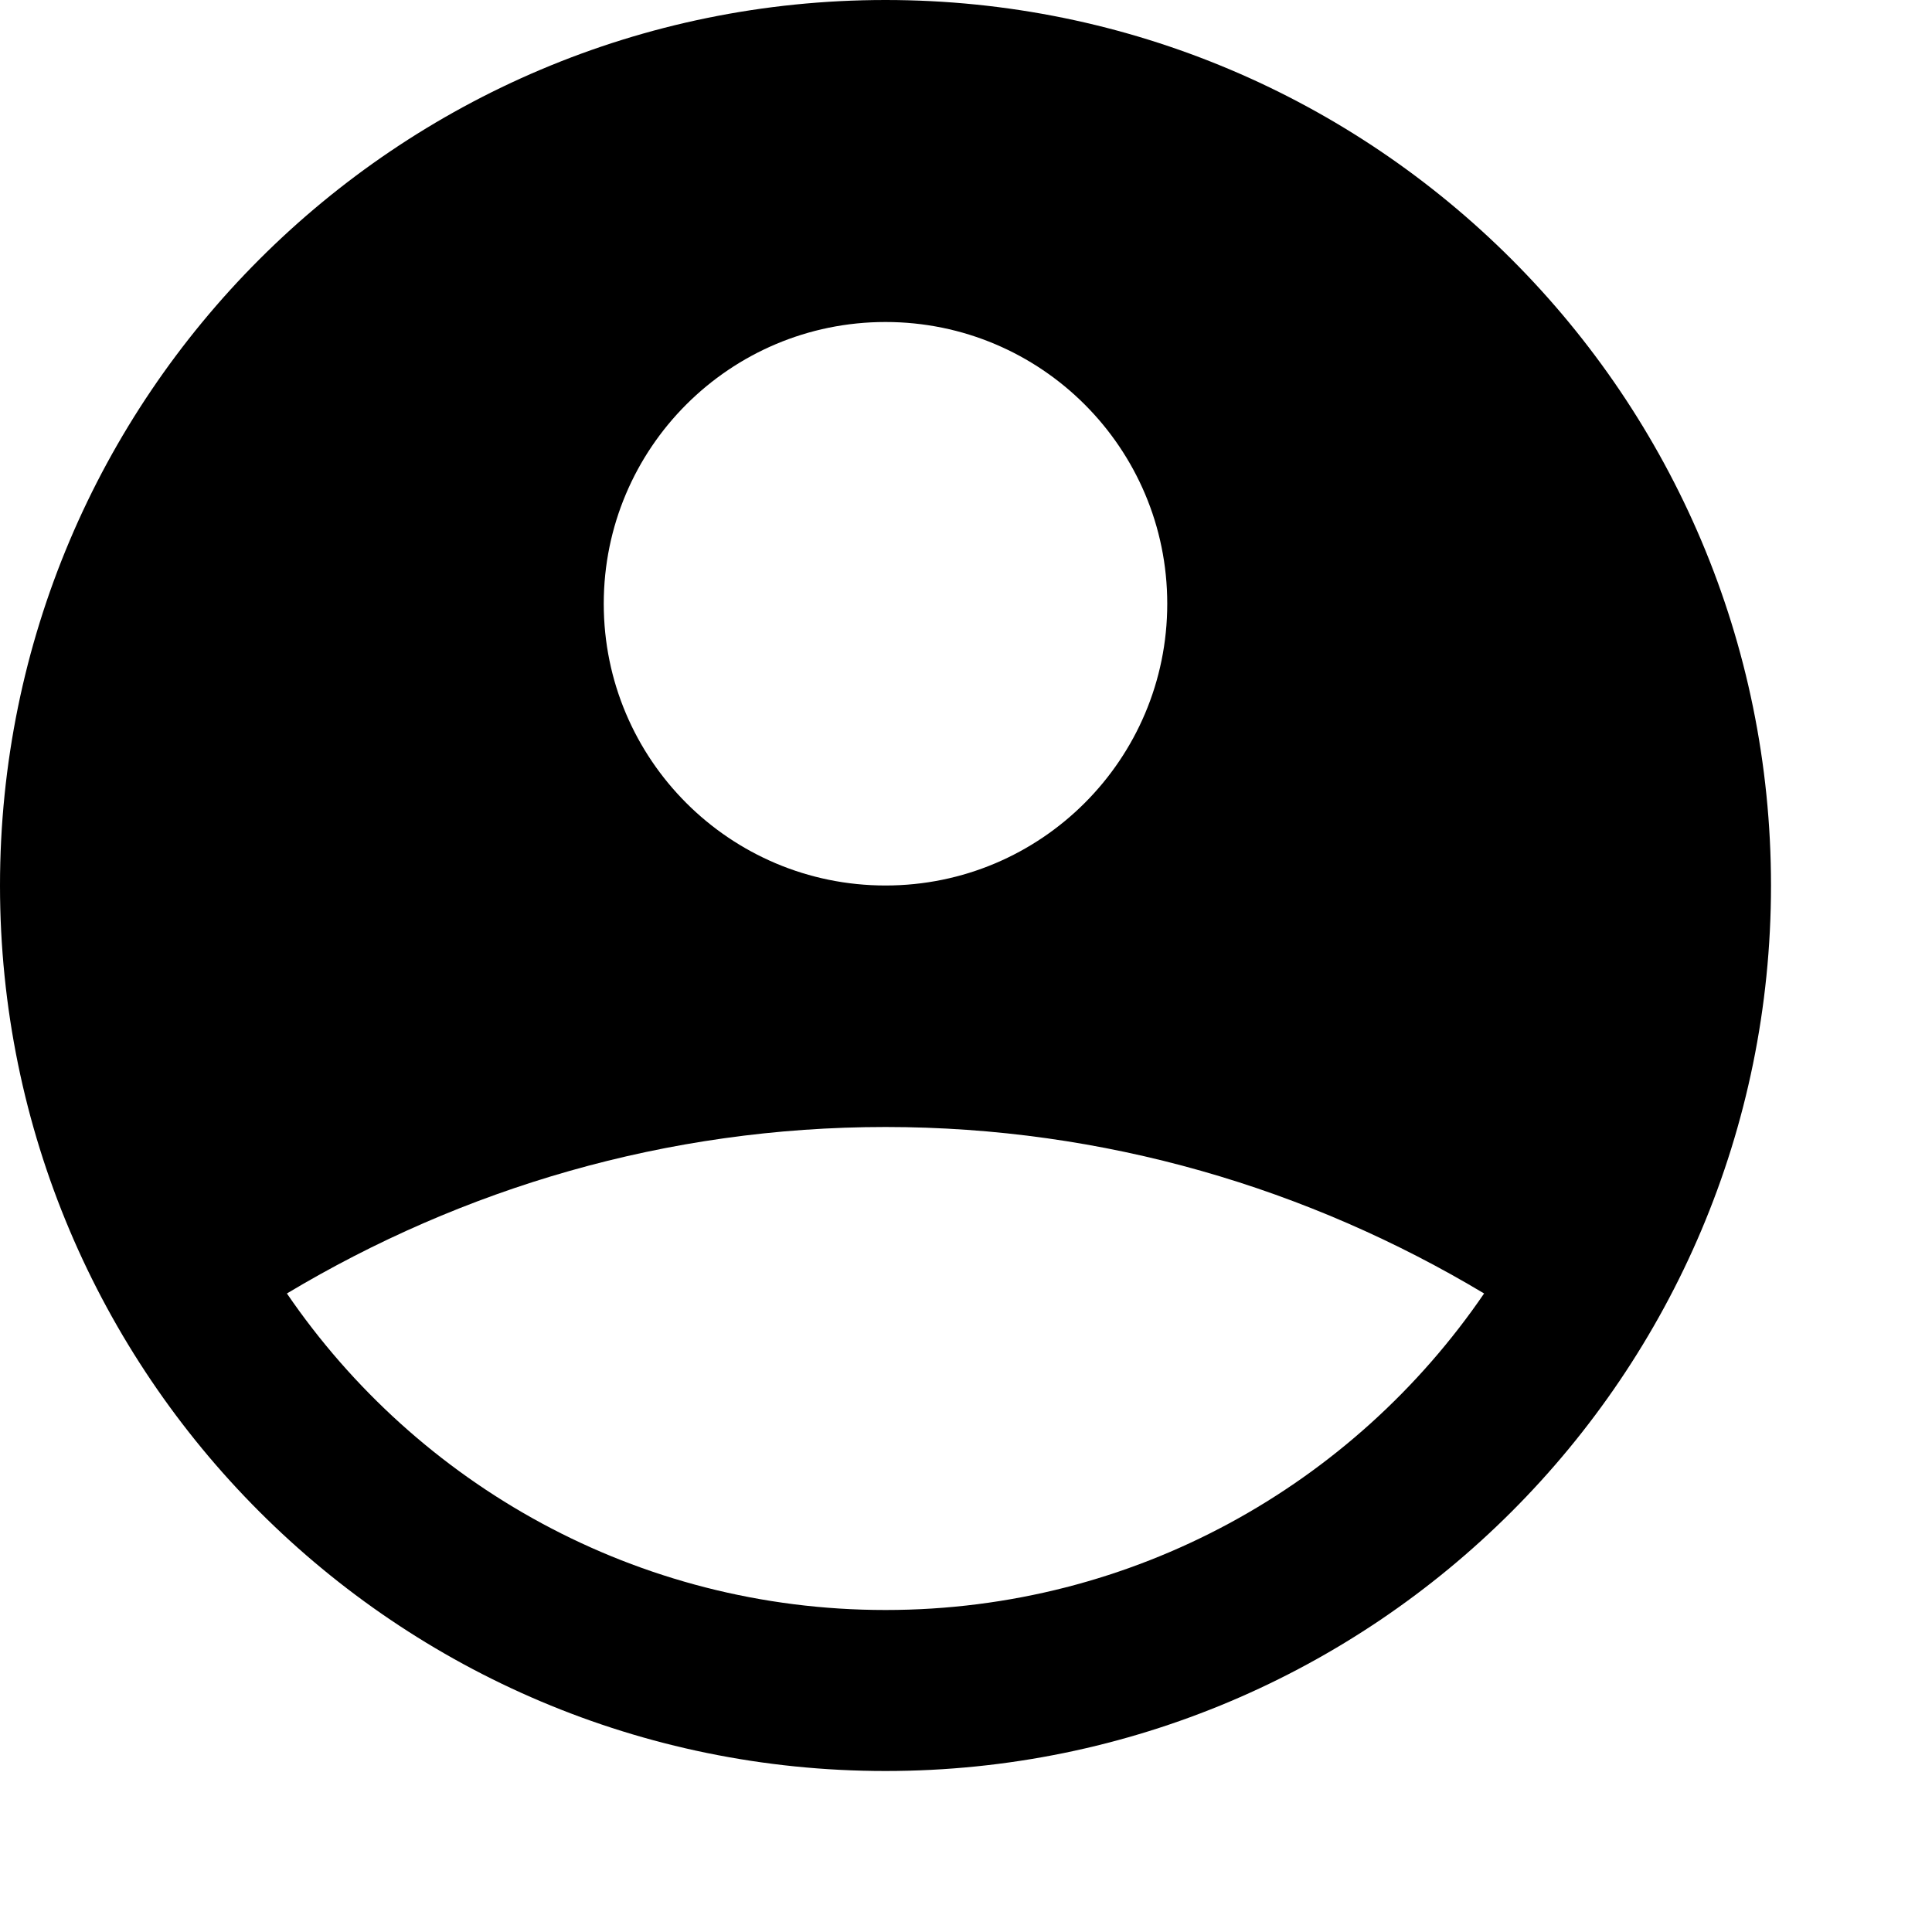
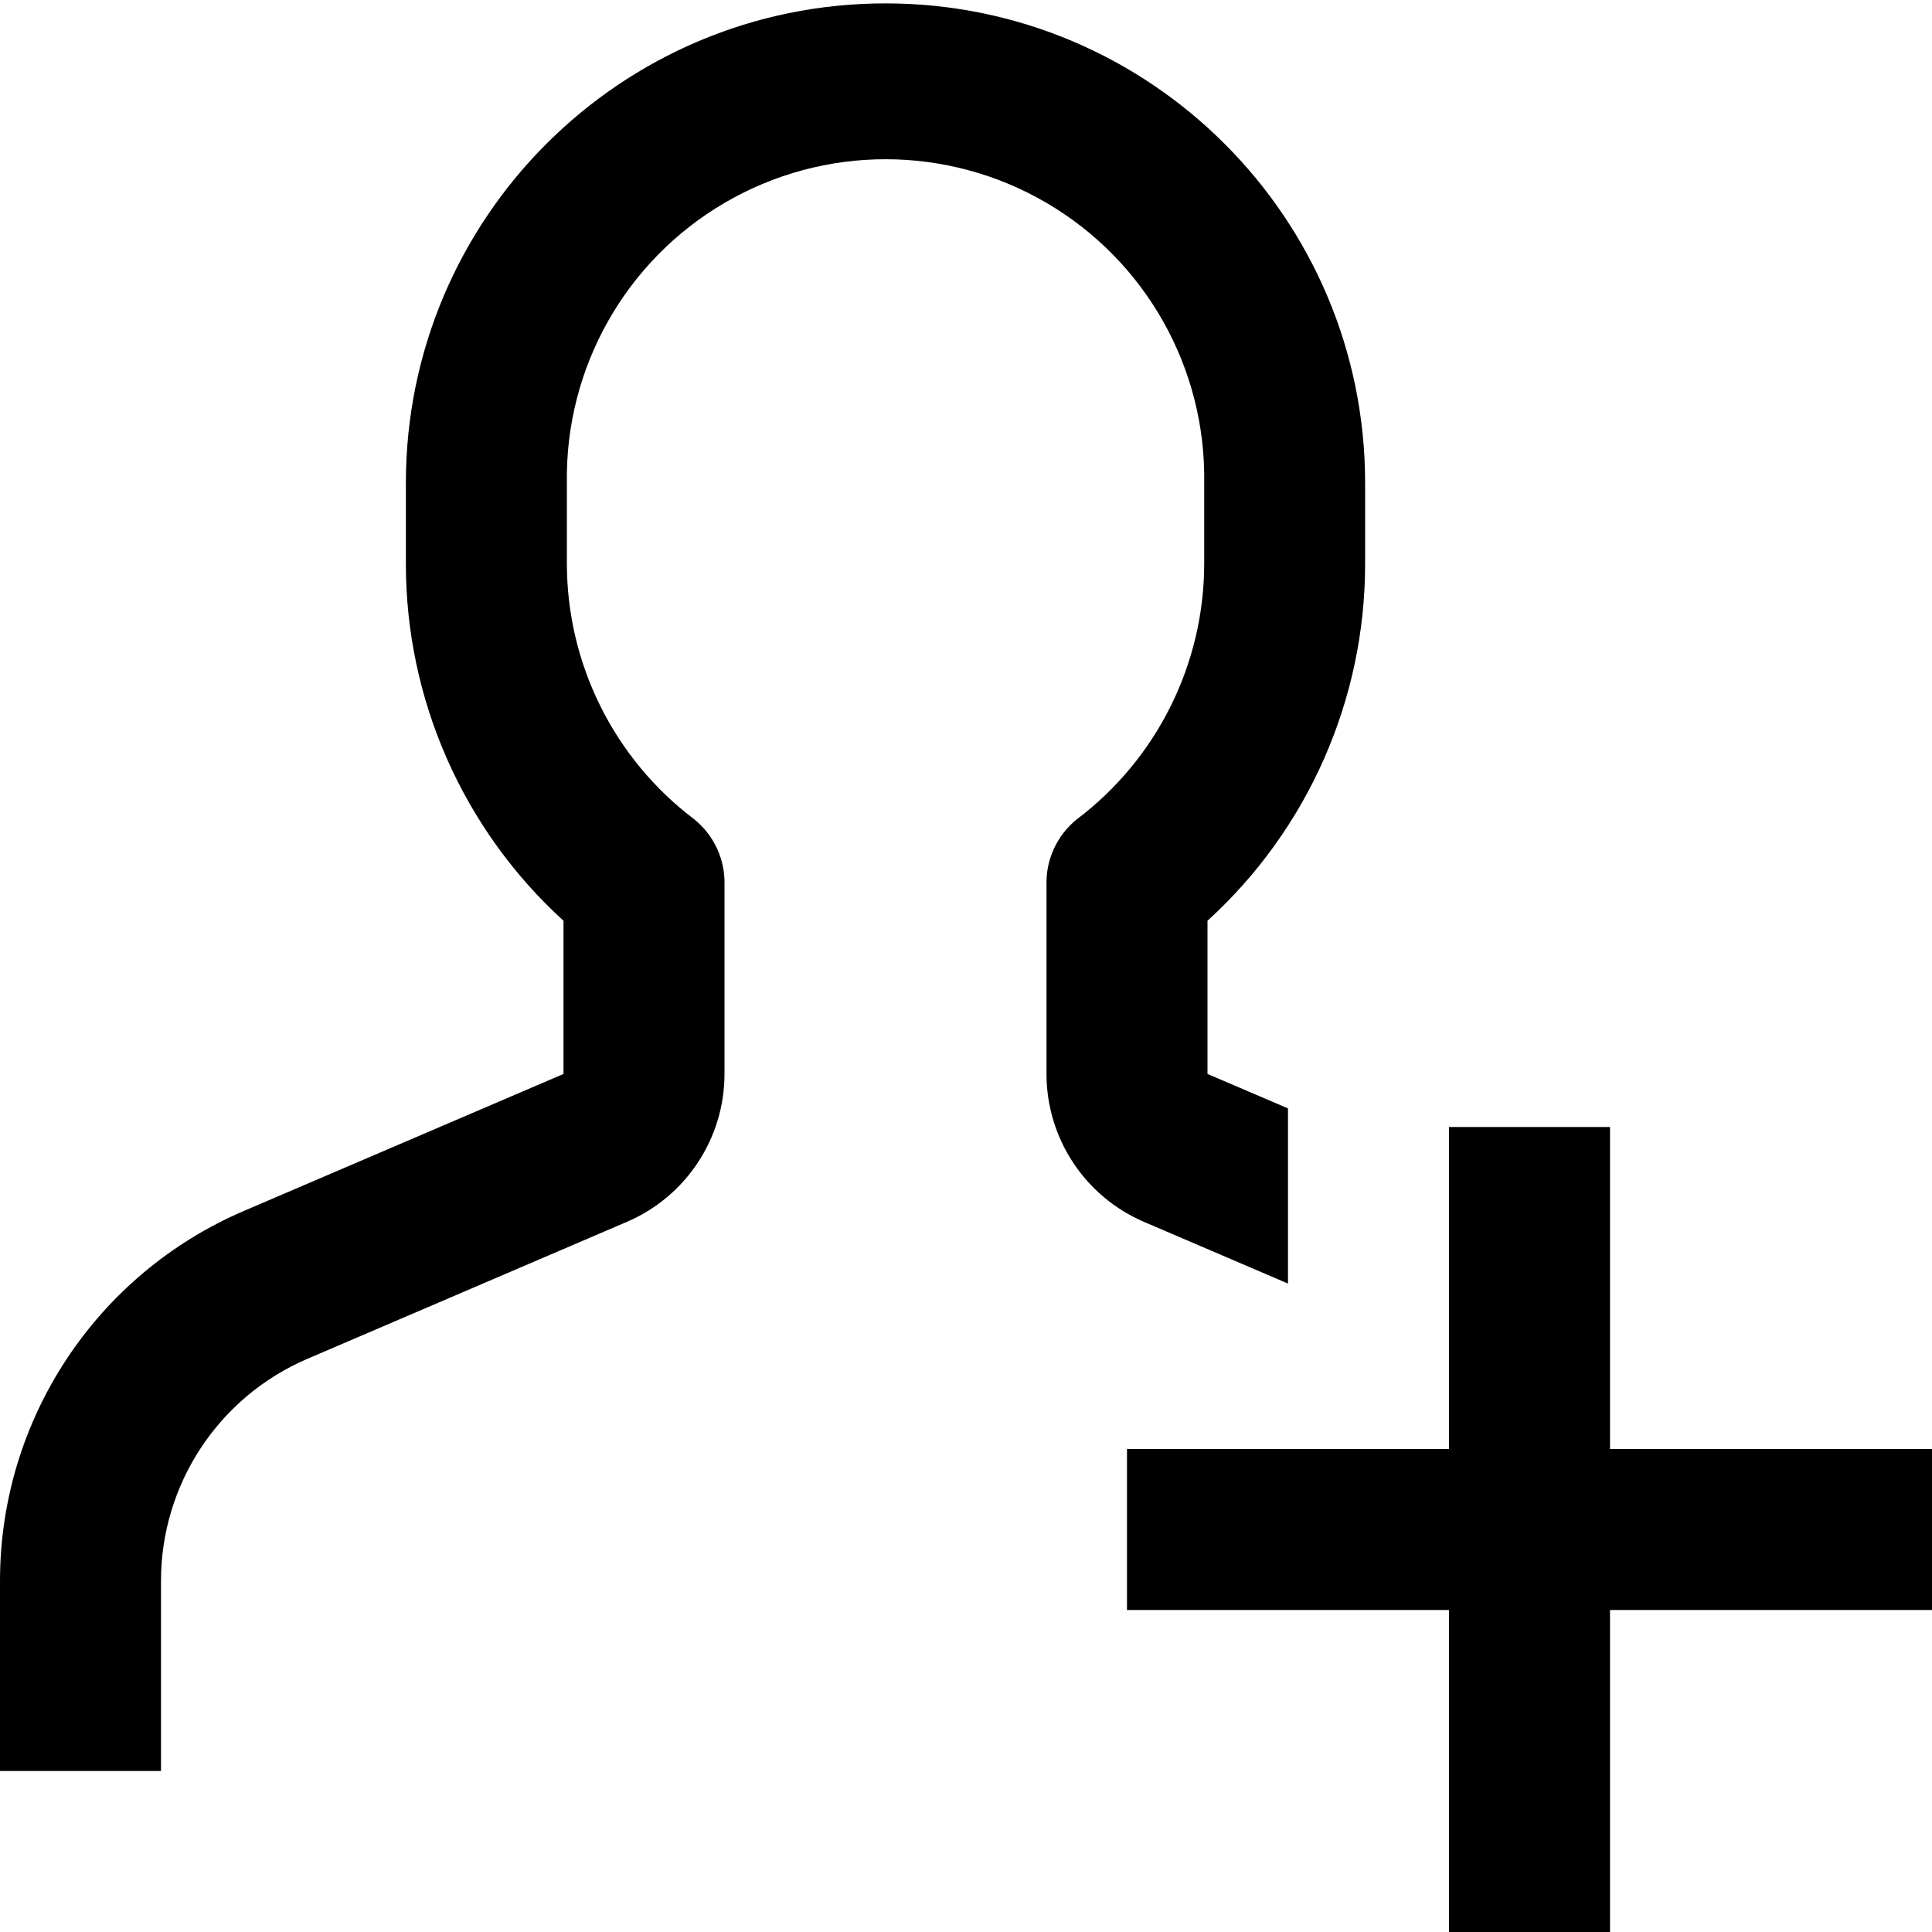
- <svg xmlns="http://www.w3.org/2000/svg" viewBox="0 0 24 24" version="1.1">
-   <g stroke="none" stroke-width="1" fill-rule="evenodd">
-     <path d="M11,20 C7.91,20 5.185,18.441 3.564,16.068 C5.741,14.764 8.278,14 11,14 C13.722,14 16.259,14.764 18.436,16.068 C16.815,18.441 14.09,20 11,20 M11,4 C12.933,4 14.5,5.567 14.5,7.5 C14.5,9.433 12.933,11 11,11 C9.067,11 7.5,9.433 7.5,7.5 C7.5,5.567 9.067,4 11,4 M11,0 C4.925,0 0,4.925 0,11 C0,17.075 4.925,22 11,22 C17.075,22 22,17.075 22,11 C22,4.925 17.075,0 11,0" stroke="none" />
+ <svg xmlns="http://www.w3.org/2000/svg" viewBox="0 0 24 24">
+   <g>
+     <g>
+       <path d="M15,13.341V11.438A5.996,5.996,0,0,0,16.958,7V6A5.958,5.958,0,1,0,5.042,6V7A5.996,5.996,0,0,0,7,11.438v1.903l-3.969,1.701A5,5,0,0,0,0,19.638V22H2V19.638a3.001,3.001,0,0,1,1.818-2.758l3.97-1.702A2,2,0,0,0,9,13.341V10.99a1.011,1.011,0,0,0-.374-.811A3.984,3.984,0,0,1,7.042,7V6a3.959,3.959,0,1,1,7.917,0V7a3.984,3.984,0,0,1-1.584,3.179A1.011,1.011,0,0,0,13,10.99v2.351a2,2,0,0,0,1.212,1.838L16,15.945V13.769Z" stroke="none" />
+       <polygon points="20 18 20 17.659 20 14 18 14 18 18 16 18 14 18 14 20 16 20 18 20 18 24 20 24 20 22 20 20 24 20 24 18 20 18" stroke="none" />
+     </g>
+     <rect width="24" height="24" fill="none" />
  </g>
</svg>
